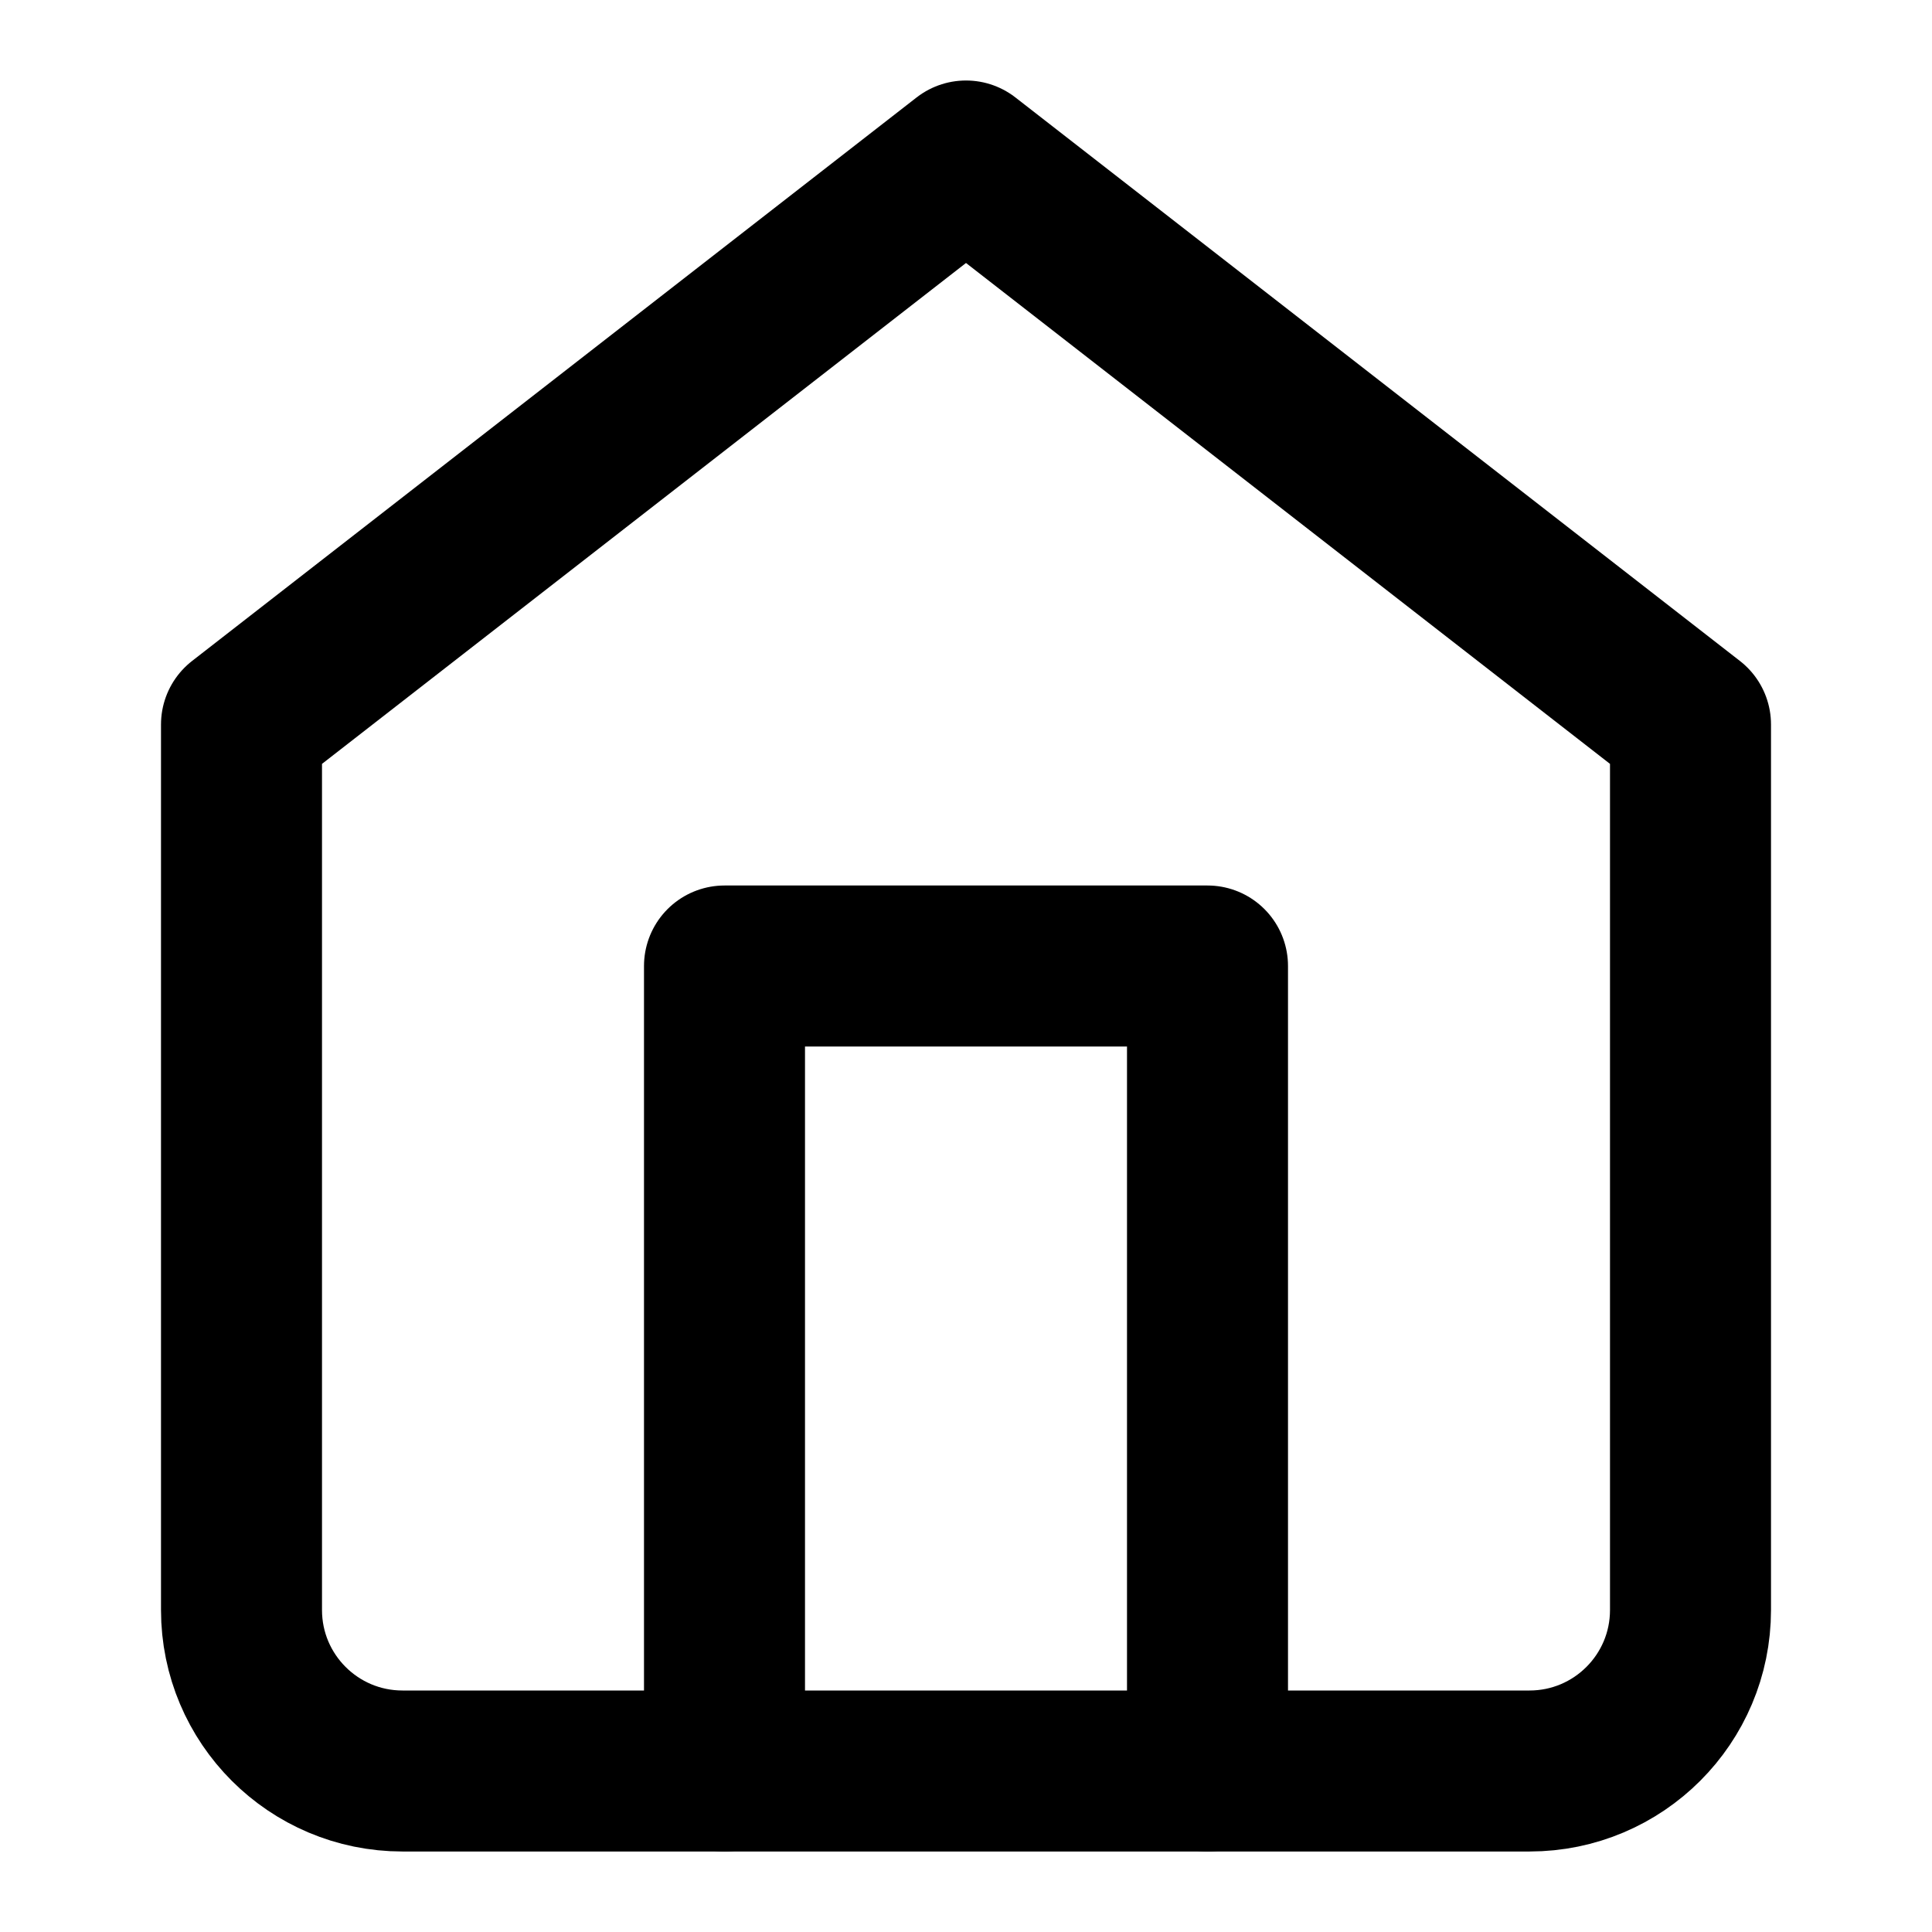
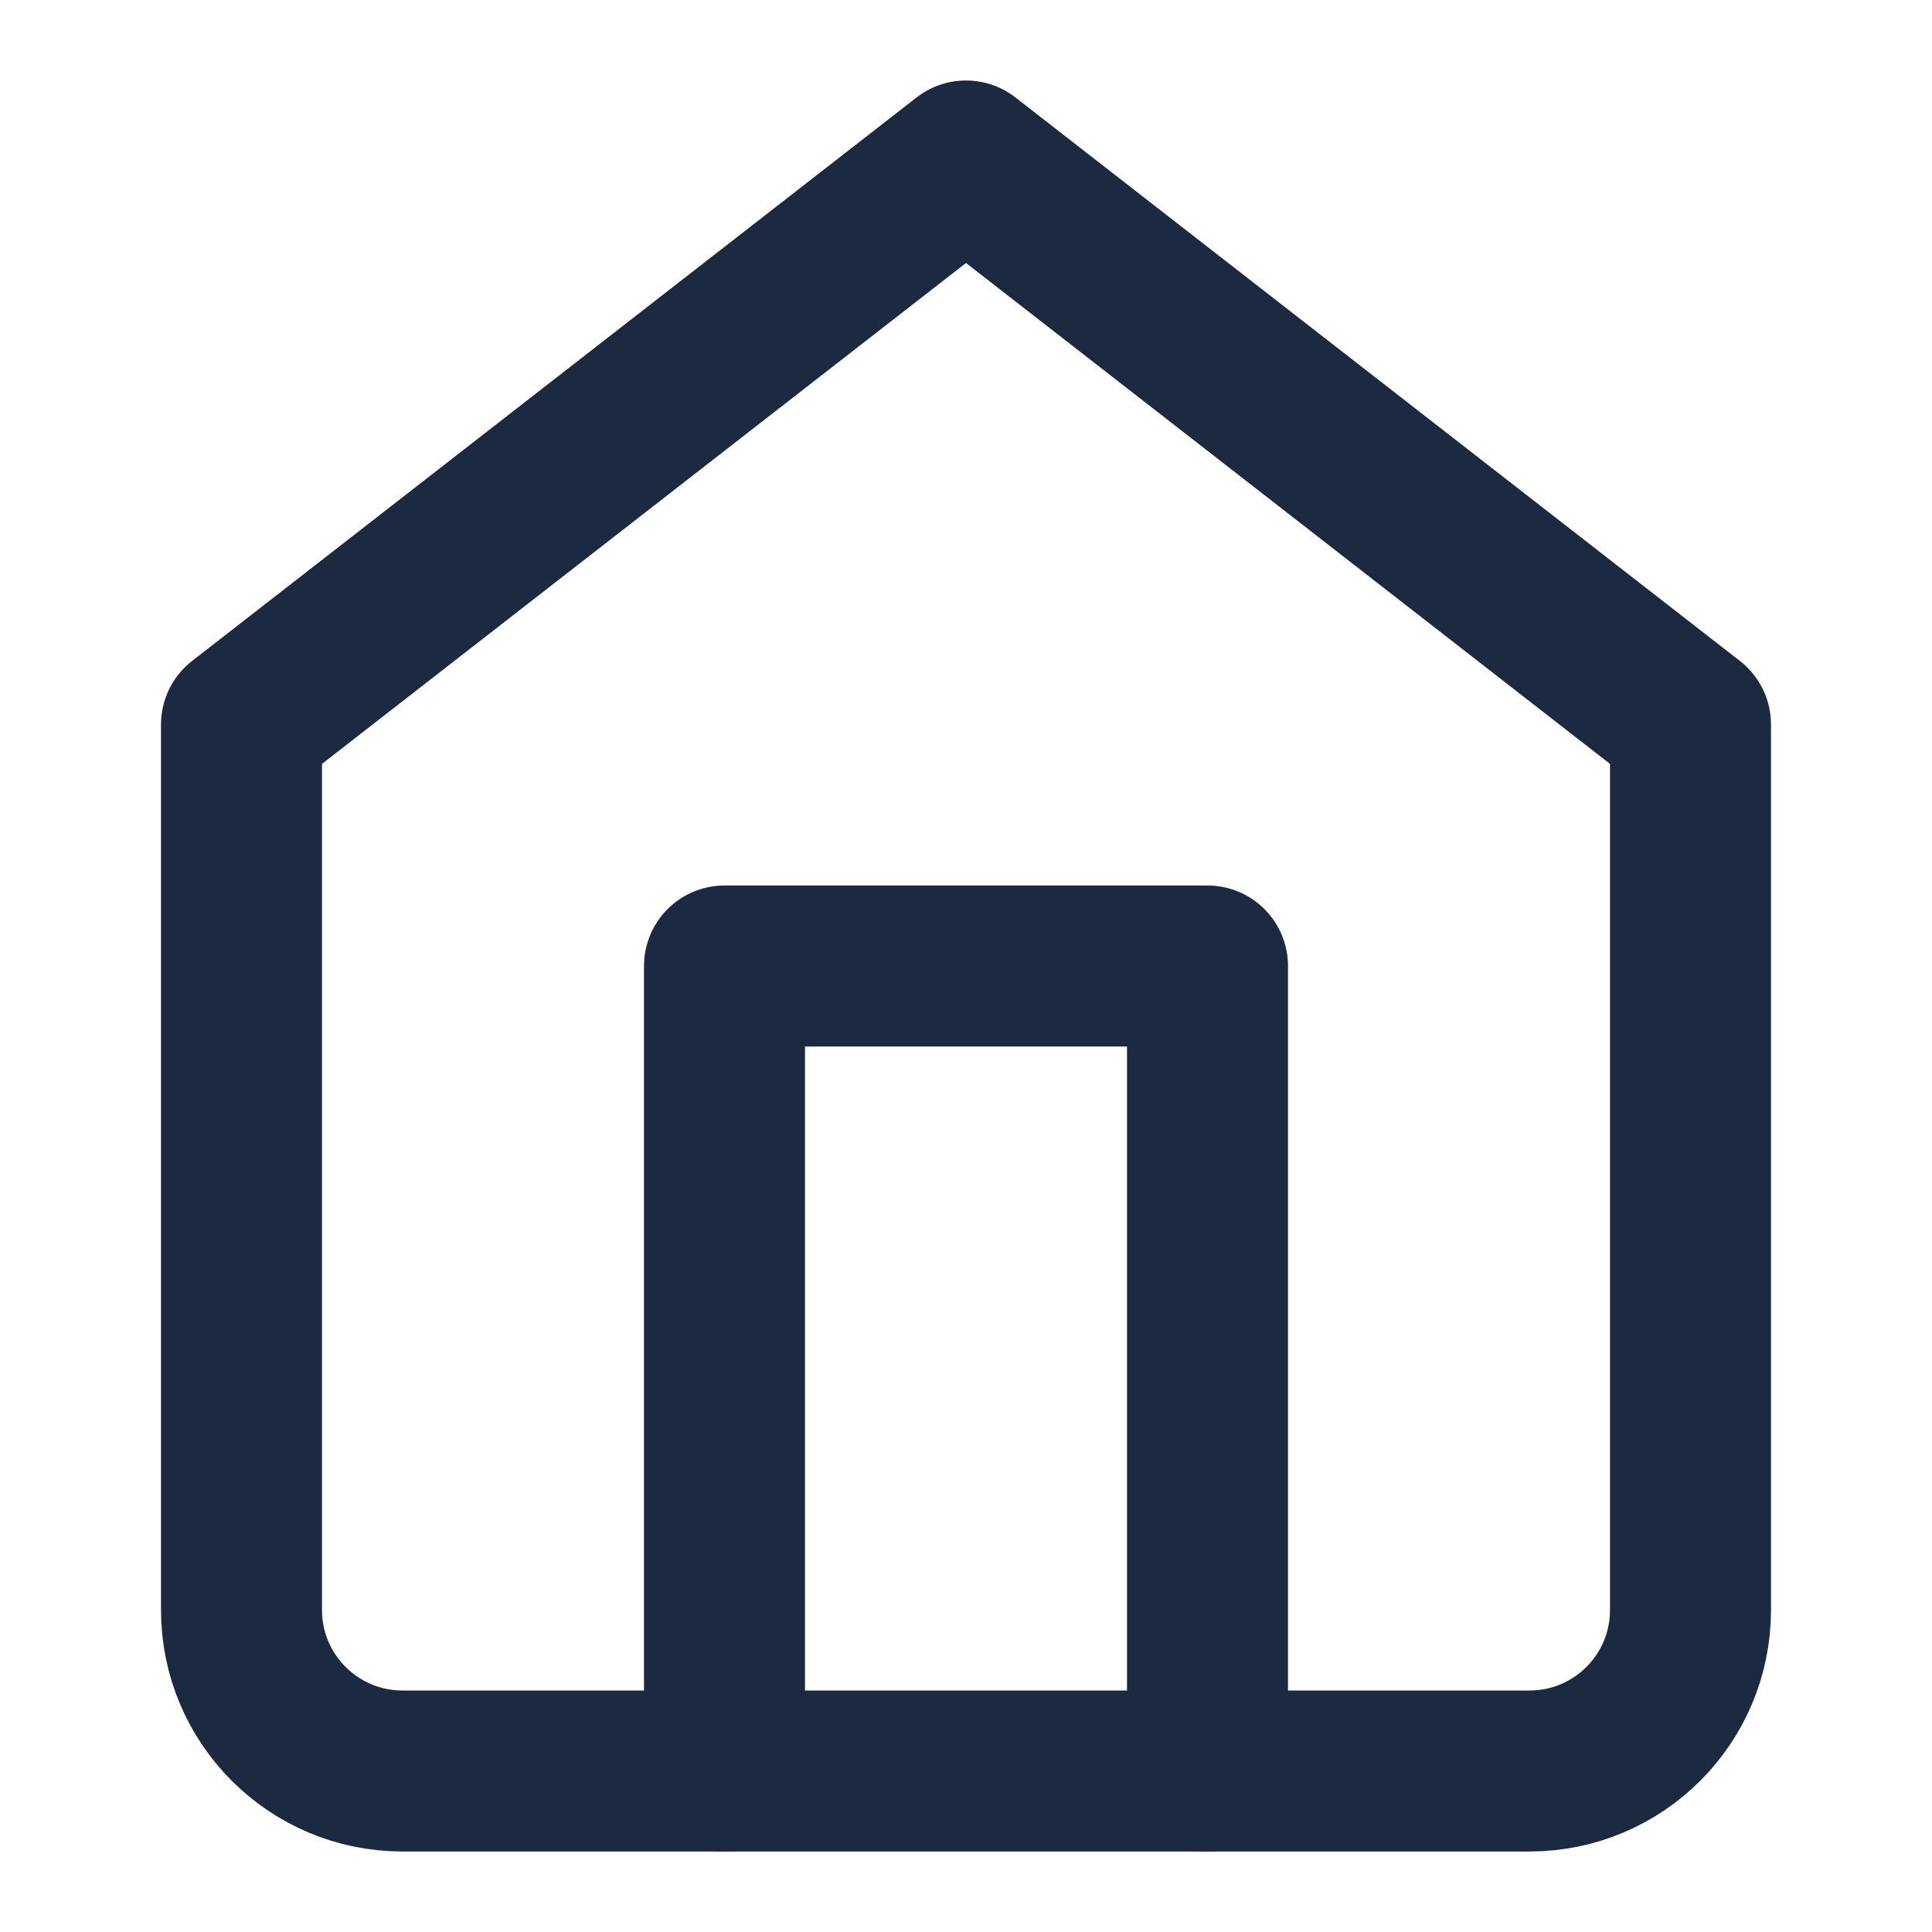
- <svg xmlns="http://www.w3.org/2000/svg" width="24" height="24" viewBox="0 0 24 24" fill="none" stroke="#000000" stroke-width="2" stroke-linecap="round" stroke-linejoin="round">
+ <svg xmlns="http://www.w3.org/2000/svg" width="24" height="24" viewBox="0 0 24 24" fill="none" stroke="#1B2A41" stroke-width="2" stroke-linecap="round" stroke-linejoin="round">
  <path d="m3 9 9-7 9 7v11a2 2 0 0 1-2 2H5a2 2 0 0 1-2-2z" />
  <polyline points="9 22 9 12 15 12 15 22" />
</svg>
